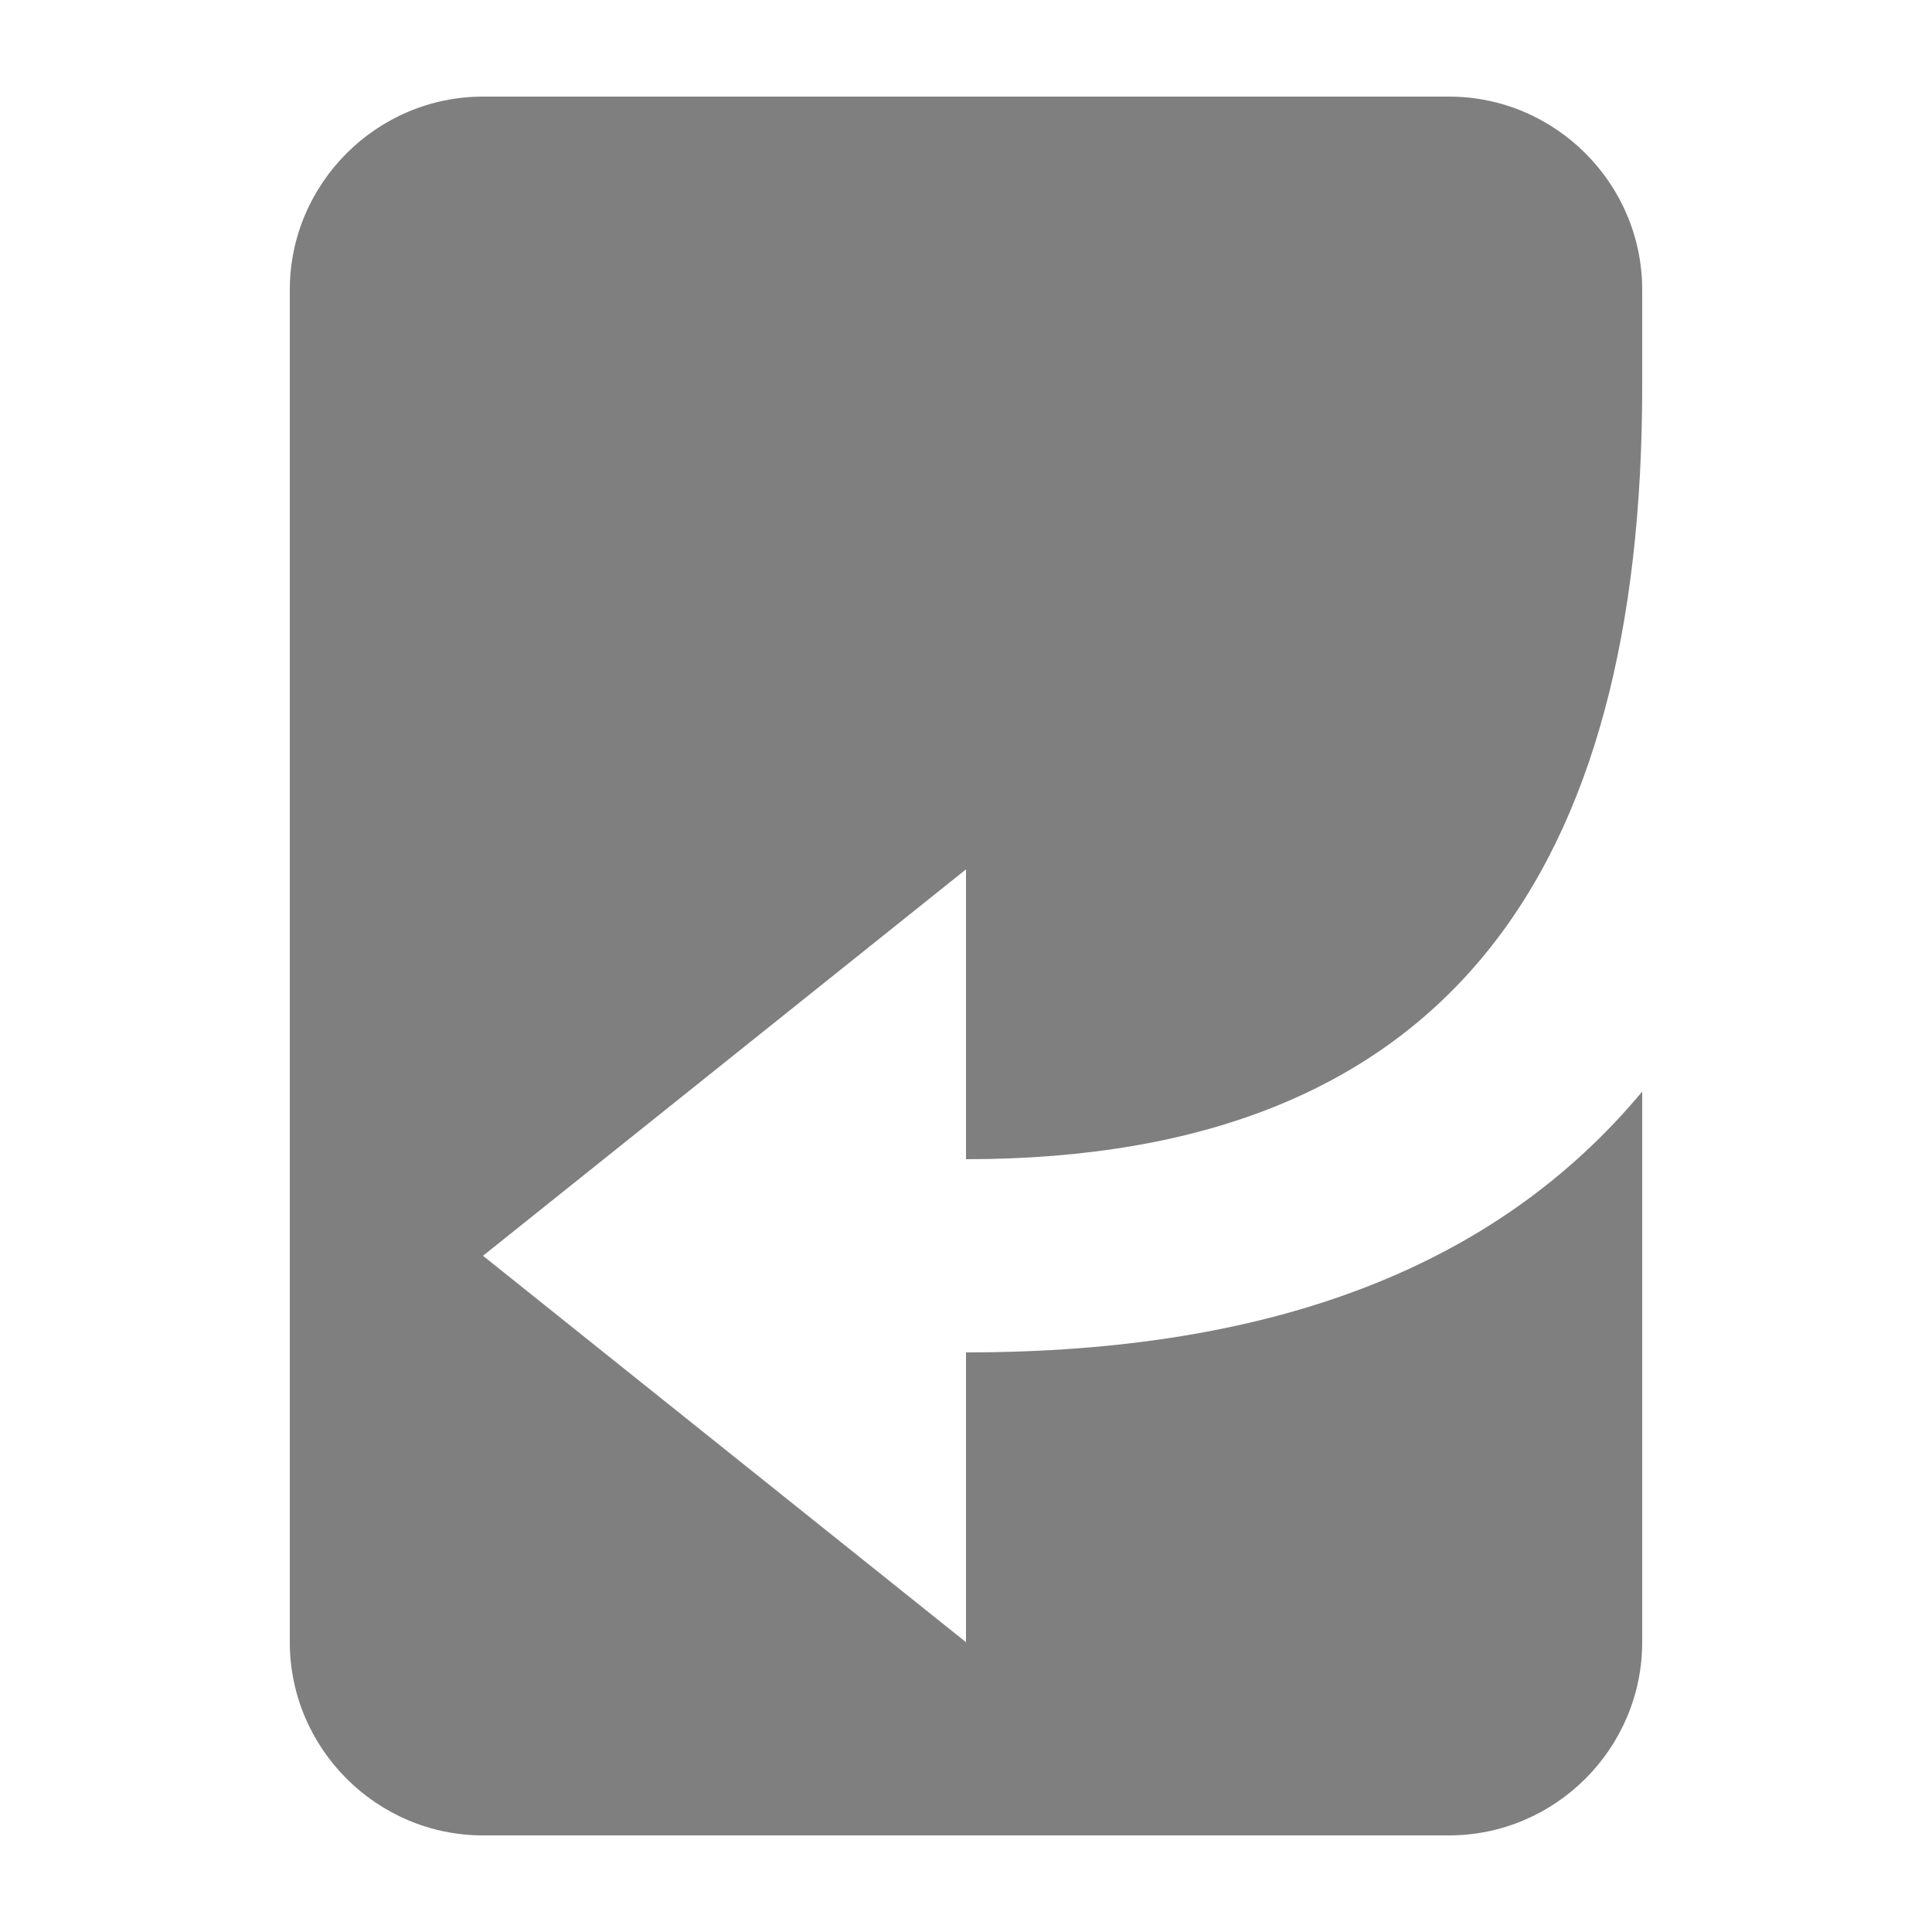
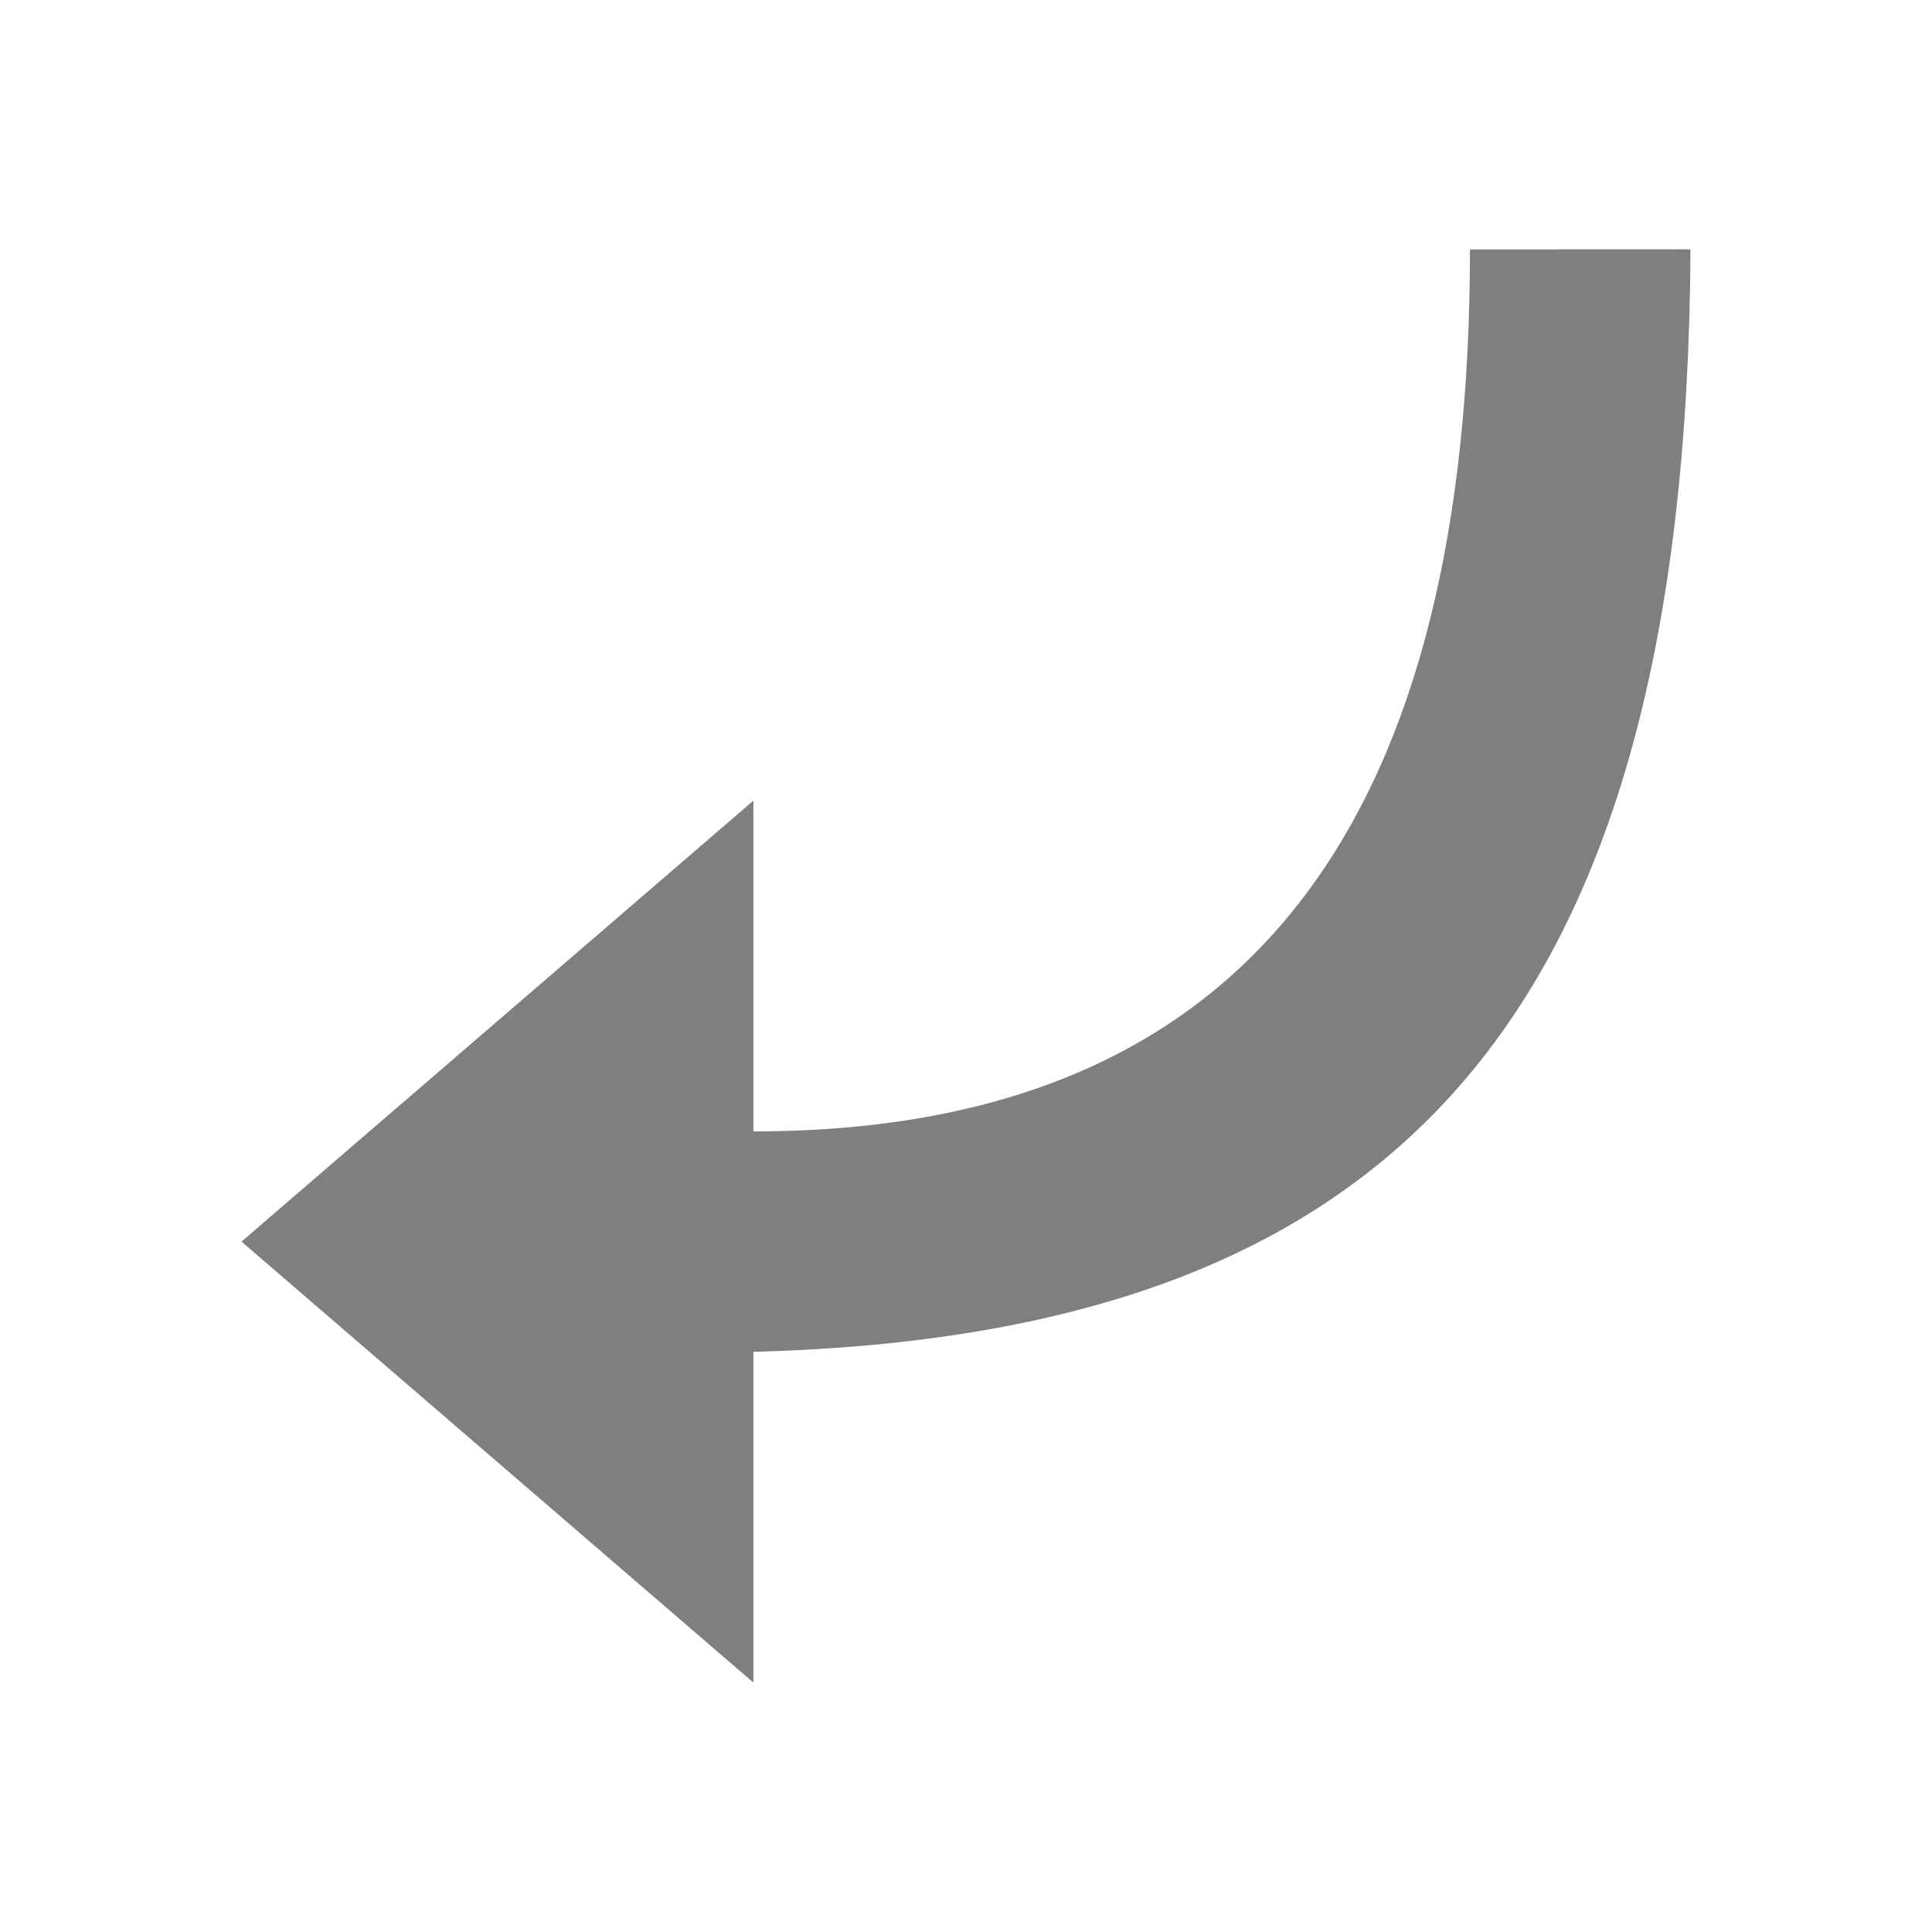
<svg xmlns="http://www.w3.org/2000/svg" width="20" height="20">
-   <path d="M3 17c0 1.1.9 2 2 2h10c1.1 0 2-.9 2-2v-5.7c-1.5 1.8-3.8 2.7-7 2.7v3l-5-4 5-4v3c5 0 7-3 7-8V3c0-1.1-.9-2-2-2H5c-1.1 0-2 .9-2 2z" opacity=".5" />
+   <path d="m15.217 2.582c0 5.707-2.12 9.13-7.418 9.13v-3.424l-5.299 4.565 5.299 4.565v-3.424c6.637-0.175 9.657-3.4 9.701-11.413z" opacity=".5" />
</svg>
